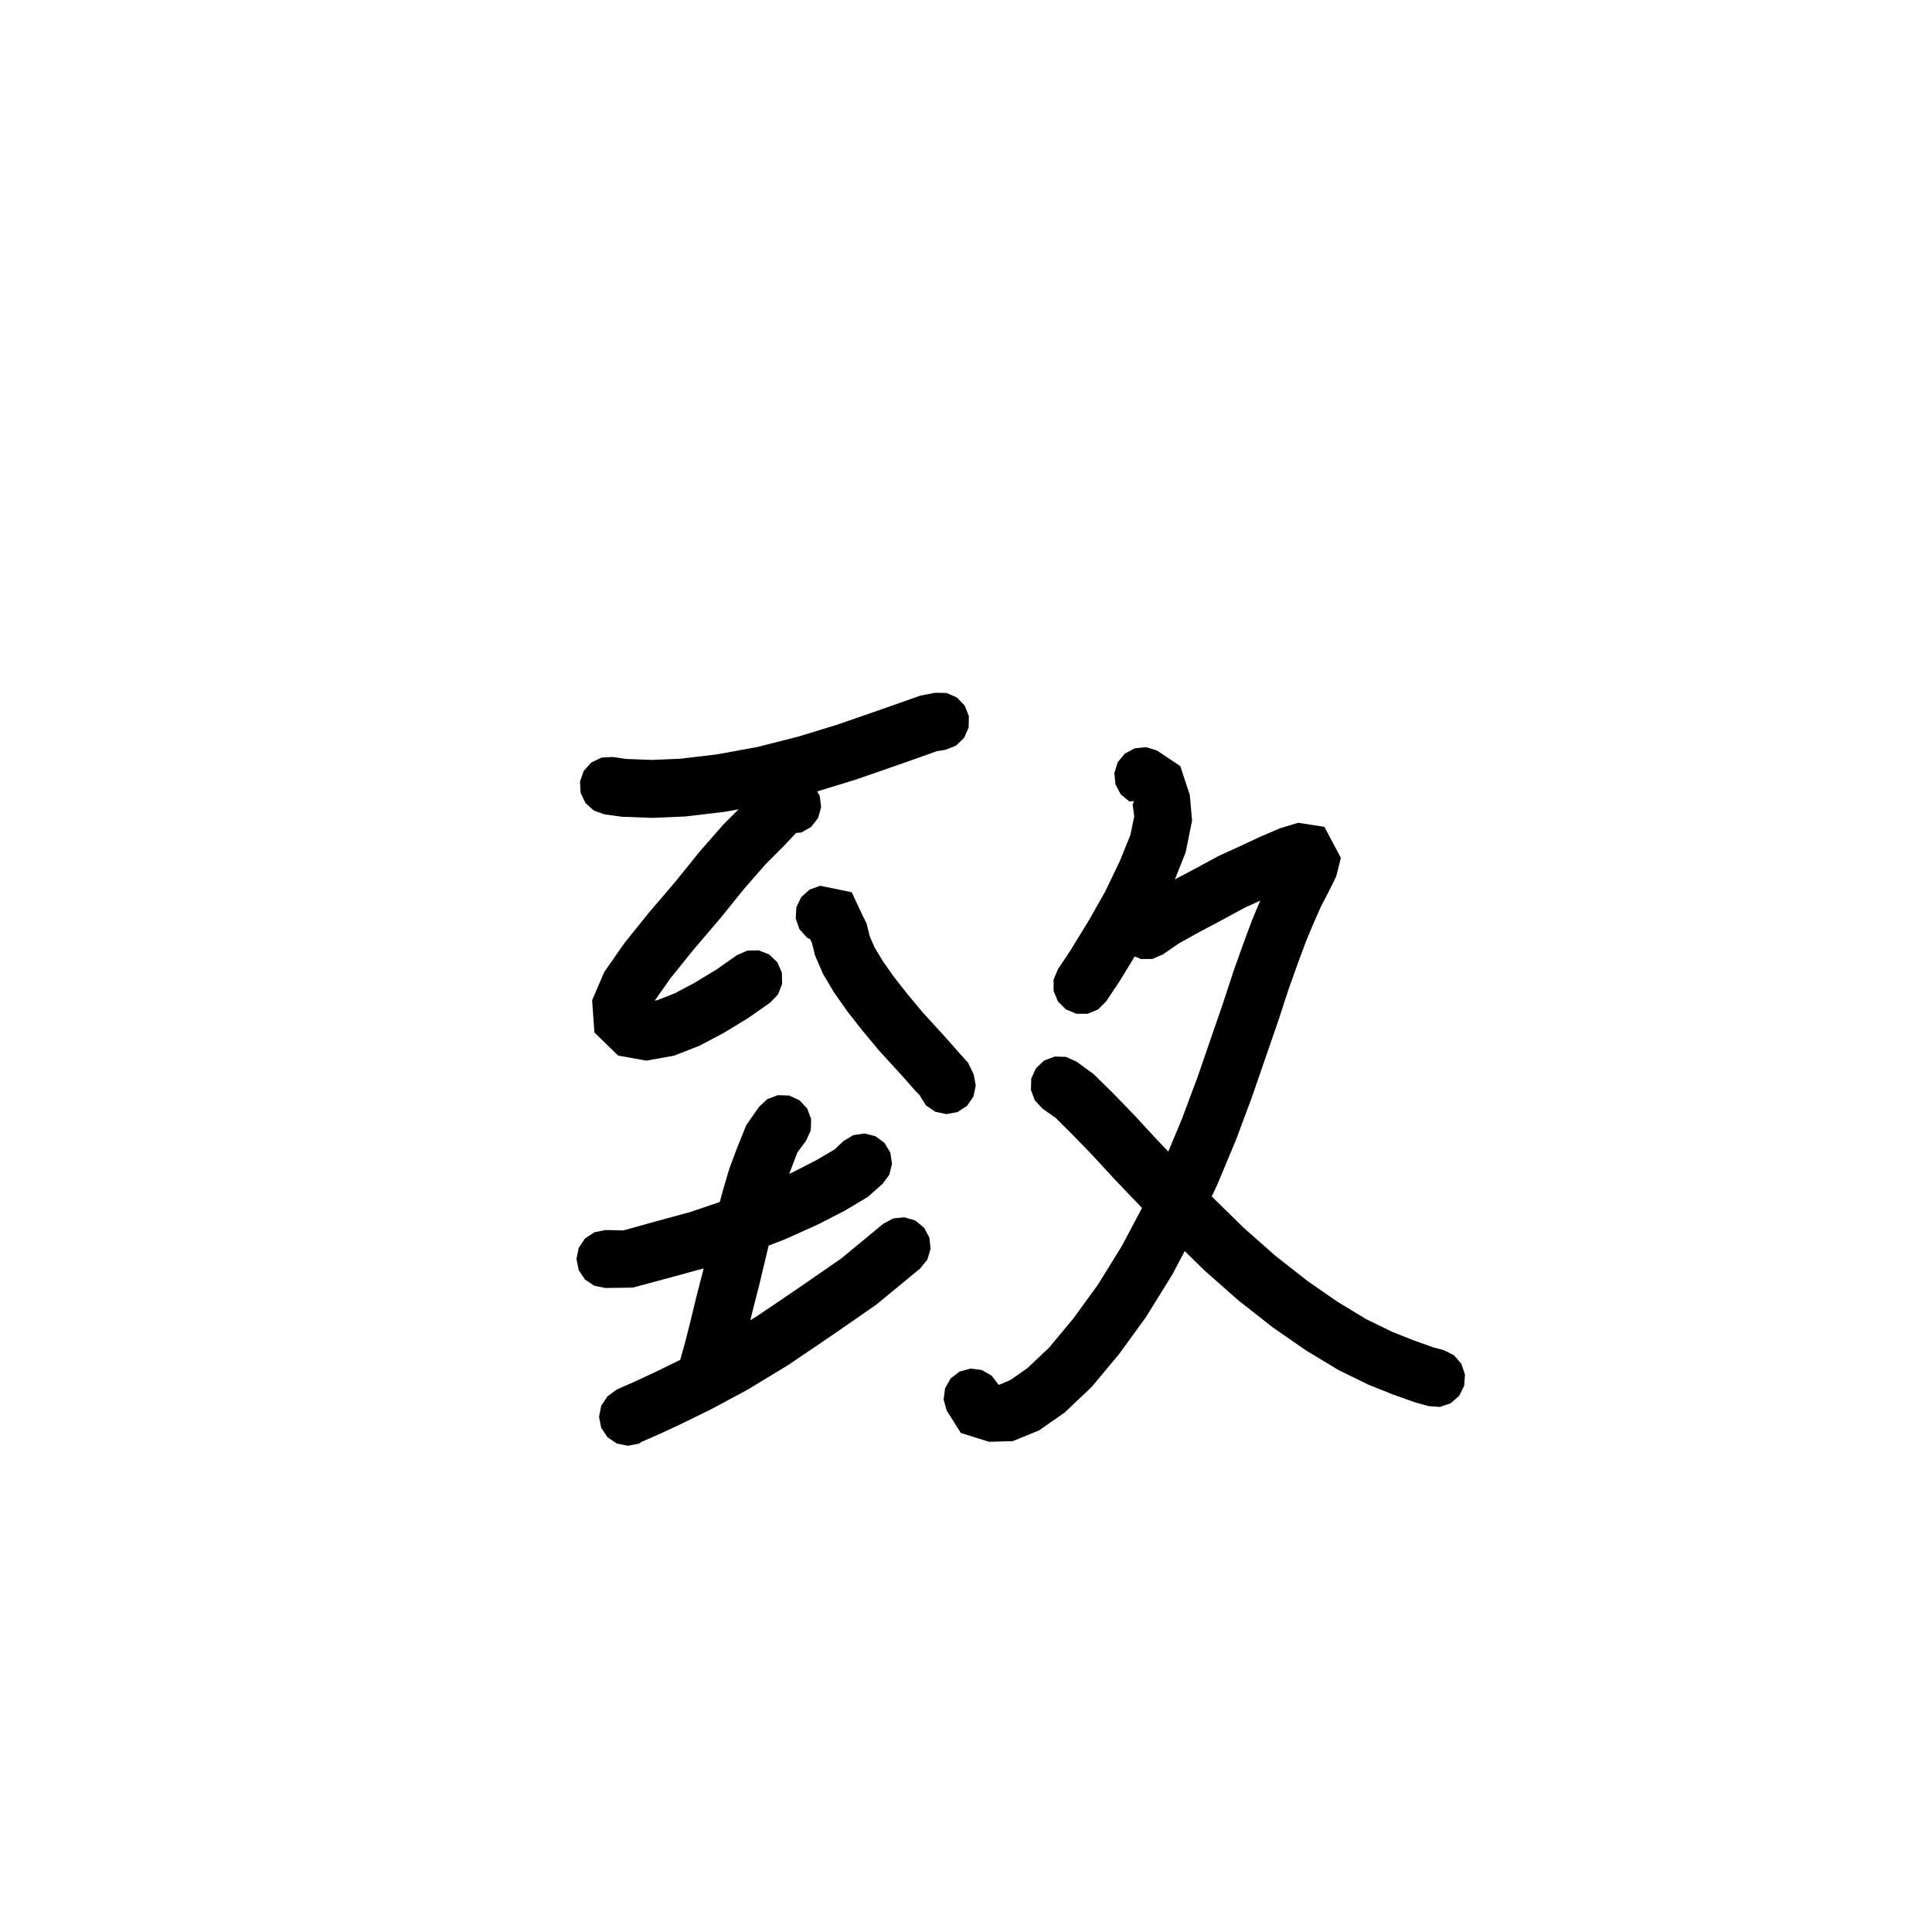
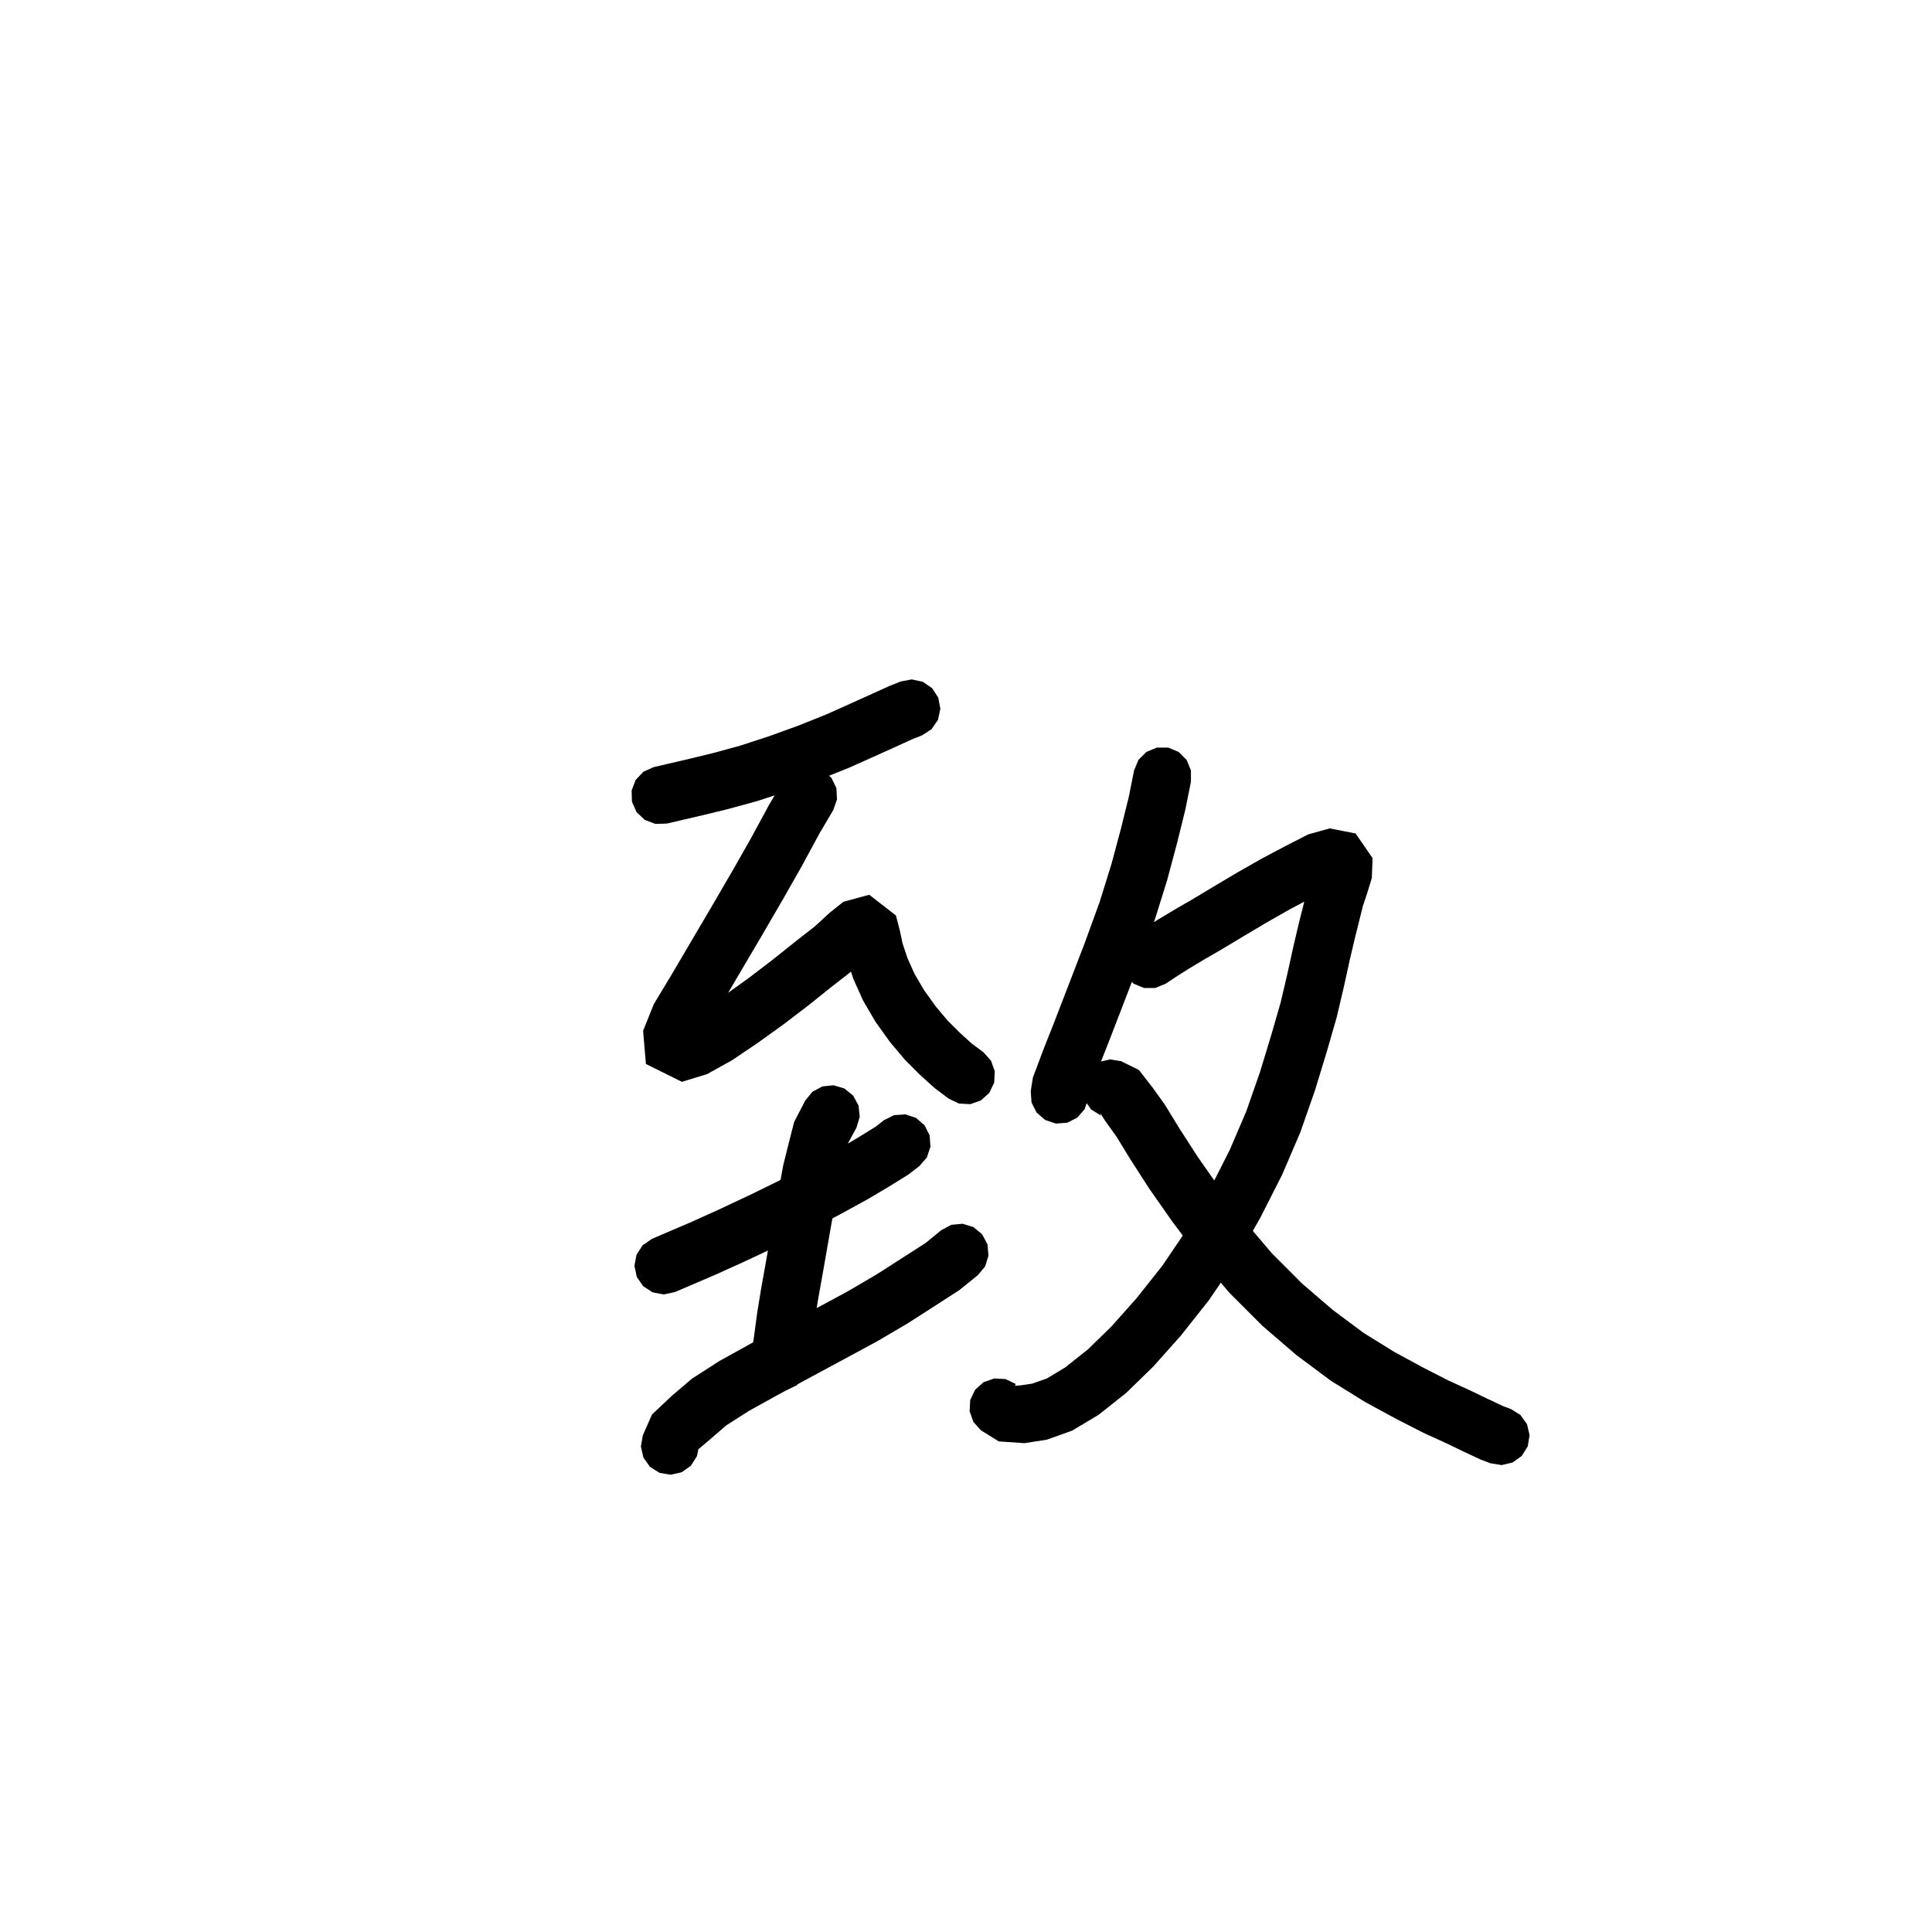
<svg xmlns="http://www.w3.org/2000/svg" viewBox="0 0 300 300" width="300" height="300">
-   <path d="M 93.879 126.455 L 96.514 126.821 L 101.232 127 L 106.393 126.784 L 112.592 126.049 L 119.474 124.797 L 126.425 123.034 L 132.805 121.08 L 138.094 119.25 L 142.111 117.844 L 145.461 116.648 L 146.821 116.427 L 148.454 115.782 L 149.715 114.561 L 150.414 112.951 L 150.443 111.195 L 149.798 109.562 L 148.577 108.3 L 146.966 107.602 L 145.211 107.573 L 142.904 108.019 L 139.12 109.356 L 135.137 110.75 L 130.026 112.52 L 124.006 114.366 L 117.557 116.003 L 111.239 117.151 L 105.638 117.816 L 101.199 118 L 97.184 117.846 L 95.152 117.545 L 93.399 117.641 L 91.816 118.4 L 90.643 119.707 L 90.061 121.364 L 90.156 123.117 L 90.916 124.7 L 92.223 125.872 Z" fill="black" fill-rule="nonzero" />
-   <path d="M 121.593 120.731 L 118.408 121.999 L 115.324 125.028 L 112.316 128.04 L 108.668 132.207 L 104.856 136.923 L 100.753 141.726 L 96.926 146.487 L 93.829 150.933 L 91.945 155.328 L 92.298 160.316 L 95.978 163.908 L 100.376 164.697 L 104.678 163.919 L 108.605 162.384 L 112.342 160.411 L 116.141 158.103 L 119.596 155.687 L 120.811 154.418 L 121.447 152.782 L 121.409 151.027 L 120.702 149.419 L 119.434 148.205 L 117.798 147.568 L 116.042 147.607 L 114.435 148.313 L 111.224 150.564 L 107.889 152.589 L 104.826 154.216 L 102.153 155.281 L 100.055 155.703 L 99.653 155.692 L 100.533 156.684 L 100.686 157.472 L 101.603 155.467 L 104.106 151.913 L 107.679 147.474 L 111.776 142.677 L 115.563 137.993 L 118.915 134.16 L 121.707 131.372 L 123.623 129.334 L 124.439 129.269 L 125.964 128.4 L 127.041 127.012 L 127.504 125.319 L 127.285 123.577 L 126.415 122.052 L 125.028 120.975 L 123.335 120.511 Z" fill="black" fill-rule="nonzero" />
-   <path d="M 128.652 146.455 L 126.105 145.116 L 125.395 145.06 L 126.072 146.398 L 126.567 148.382 L 127.825 151.279 L 129.549 154.163 L 131.608 157.089 L 133.919 160.033 L 136.521 163.154 L 138.789 165.631 L 140.657 167.695 L 142.069 169.308 L 143.043 170.313 L 142.837 170.171 L 143.795 171.643 L 145.243 172.636 L 146.961 173 L 148.687 172.678 L 150.159 171.721 L 151.152 170.273 L 151.515 168.555 L 151.194 166.829 L 150.322 165.02 L 148.762 163.292 L 147.374 161.705 L 145.442 159.569 L 143.31 157.246 L 140.912 154.367 L 138.823 151.711 L 137.082 149.237 L 135.807 147.121 L 135.065 145.418 L 134.559 143.402 L 133.837 141.94 L 132.26 138.55 L 127.379 137.545 L 125.723 138.128 L 124.416 139.3 L 123.656 140.883 L 123.561 142.636 L 124.143 144.293 L 125.316 145.6 L 126.899 146.359 Z" fill="black" fill-rule="nonzero" />
-   <path d="M 94.016 200 L 98.255 199.939 L 104.2 198.341 L 109.836 196.802 L 115.948 194.731 L 121.841 192.456 L 126.954 190.161 L 131.081 188.045 L 134.777 185.843 L 137.043 183.83 L 138.086 182.418 L 138.511 180.714 L 138.25 178.978 L 137.345 177.473 L 135.934 176.429 L 134.23 176.005 L 132.493 176.265 L 130.989 177.17 L 129.587 178.49 L 126.751 180.155 L 123.077 182.039 L 118.39 184.144 L 112.884 186.269 L 107.195 188.198 L 101.832 189.659 L 96.776 191.061 L 94.016 191 L 92.294 191.343 L 90.834 192.318 L 89.858 193.778 L 89.516 195.5 L 89.858 197.222 L 90.834 198.682 L 92.294 199.657 Z" fill="black" fill-rule="nonzero" />
-   <path d="M 117.854 171.884 L 115.887 174.7 L 114.516 178.085 L 113.247 181.477 L 112.18 185.096 L 111.15 189.009 L 110.138 193.258 L 109.147 197.421 L 108.15 201.309 L 107.246 205.024 L 106.464 208.152 L 105.678 210.967 L 105.174 212.816 L 105.052 214.567 L 105.609 216.233 L 106.76 217.558 L 108.332 218.341 L 110.083 218.464 L 111.748 217.907 L 113.073 216.755 L 113.857 215.184 L 114.353 213.366 L 115.167 210.448 L 115.985 207.177 L 116.881 203.491 L 117.884 199.579 L 118.893 195.342 L 119.881 191.191 L 120.851 187.504 L 121.785 184.323 L 122.916 181.315 L 123.811 178.967 L 125.177 177.116 L 125.9 175.515 L 125.954 173.76 L 125.333 172.118 L 124.131 170.838 L 122.531 170.116 L 120.776 170.061 L 119.133 170.682 Z" fill="black" fill-rule="nonzero" />
-   <path d="M 100.698 223.182 L 99.592 223.908 L 102.573 222.599 L 105.665 221.156 L 110.475 218.801 L 116.056 215.803 L 122.349 211.985 L 128.958 207.513 L 136.066 202.587 L 142.879 196.971 L 143.99 195.611 L 144.495 193.93 L 144.318 192.183 L 143.487 190.636 L 142.127 189.526 L 140.445 189.021 L 138.698 189.197 L 137.152 190.029 L 130.632 195.413 L 123.873 200.087 L 117.482 204.415 L 111.576 207.997 L 106.356 210.799 L 101.767 213.044 L 98.859 214.401 L 95.772 215.759 L 94.334 216.818 L 93.358 218.278 L 93.016 220 L 93.358 221.722 L 94.334 223.182 L 95.794 224.157 L 97.516 224.5 L 99.238 224.157 Z" fill="black" fill-rule="nonzero" />
-   <path d="M 175.382 124.462 L 176.094 124.382 L 175.881 124.962 L 176.128 126.77 L 175.517 129.669 L 173.9 133.68 L 171.625 138.421 L 169.139 142.815 L 166.213 147.593 L 164.271 150.504 L 163.601 152.127 L 163.603 153.883 L 164.277 155.504 L 165.519 156.744 L 167.142 157.414 L 168.898 157.413 L 170.52 156.739 L 171.76 155.496 L 173.818 152.407 L 176.892 147.385 L 179.607 142.579 L 182.131 137.32 L 184.114 132.331 L 185.104 127.43 L 184.751 123.438 L 183.271 118.951 L 179.649 116.538 L 177.97 116.023 L 176.223 116.19 L 174.672 117.013 L 173.554 118.367 L 173.039 120.045 L 173.205 121.793 L 174.028 123.344 Z" fill="black" fill-rule="nonzero" />
-   <path d="M 180.565 148.208 L 183.034 146.503 L 186.364 144.654 L 189.739 142.867 L 193.328 140.925 L 196.497 139.488 L 199.456 138.106 L 202.025 137.002 L 203.055 136.639 L 201.183 136.207 L 199.221 132.786 L 199.155 132.687 L 198.31 134.35 L 197.059 136.753 L 195.783 139.619 L 194.429 142.851 L 193.087 146.462 L 191.556 150.749 L 189.951 155.665 L 188.061 161.133 L 185.981 167.178 L 183.531 173.745 L 180.803 180.272 L 177.691 186.888 L 174.21 193.464 L 170.476 199.497 L 166.662 204.74 L 162.918 209.238 L 159.54 212.439 L 156.903 214.281 L 155.185 215.02 L 154.442 214.92 L 154.827 215.486 L 155.041 214.988 L 153.964 213.6 L 152.439 212.731 L 150.697 212.511 L 149.003 212.975 L 147.616 214.052 L 146.747 215.577 L 146.527 217.319 L 146.991 219.012 L 149.204 222.514 L 153.589 223.88 L 157.246 223.78 L 161.328 222.119 L 165.292 219.361 L 169.513 215.362 L 173.77 210.26 L 177.955 204.503 L 182.021 197.936 L 185.741 190.912 L 189.028 183.928 L 191.9 177.055 L 194.45 170.222 L 196.57 164.067 L 198.481 158.535 L 200.075 153.651 L 201.545 149.538 L 202.802 146.149 L 204.048 143.181 L 205.172 140.647 L 206.322 138.45 L 207.477 136.113 L 208.211 133.214 L 205.648 128.393 L 201.576 127.761 L 198.806 128.598 L 195.775 129.894 L 192.734 131.312 L 189.303 132.875 L 185.492 134.933 L 182.067 136.746 L 178.331 138.83 L 175.466 140.792 L 174.241 142.05 L 173.591 143.681 L 173.614 145.436 L 174.307 147.049 L 175.565 148.274 L 177.196 148.925 L 178.952 148.902 Z" fill="black" fill-rule="nonzero" />
-   <path d="M 161.9 172.162 L 163.904 173.569 L 166.516 176.164 L 169.543 179.288 L 173.138 183.183 L 177.481 187.729 L 182.134 192.482 L 187.052 197.296 L 192.335 201.957 L 197.639 206.117 L 202.765 209.674 L 207.849 212.744 L 212.473 215.006 L 216.222 216.508 L 219.784 217.777 L 221.832 218.341 L 223.583 218.464 L 225.248 217.907 L 226.573 216.755 L 227.357 215.184 L 227.48 213.433 L 226.923 211.767 L 225.771 210.442 L 224.2 209.659 L 222.581 209.223 L 219.409 208.092 L 216.158 206.794 L 212.183 204.856 L 207.667 202.126 L 202.992 198.883 L 198.096 195.043 L 193.179 190.704 L 188.498 186.118 L 183.95 181.471 L 179.694 177.017 L 176.088 173.112 L 172.915 169.836 L 169.794 166.764 L 167.131 164.838 L 165.531 164.116 L 163.776 164.061 L 162.133 164.682 L 160.854 165.884 L 160.132 167.485 L 160.077 169.24 L 160.698 170.882 Z" fill="black" fill-rule="nonzero" />
+   <path d="M 103.527 127.885 L 105.7 127.383 L 109.159 126.577 L 112.945 125.656 L 117.509 124.41 L 122.28 122.855 L 127.116 121.106 L 131.764 119.246 L 135.66 117.505 L 138.773 116.099 L 141.643 114.793 L 143.187 114.178 L 144.659 113.221 L 145.652 111.773 L 146.015 110.055 L 145.694 108.329 L 144.736 106.857 L 143.288 105.864 L 141.57 105.5 L 139.844 105.822 L 138.055 106.54 L 135.059 107.901 L 131.971 109.295 L 128.267 110.954 L 123.916 112.694 L 119.351 114.345 L 114.923 115.79 L 110.686 116.944 L 107.072 117.823 L 103.665 118.617 L 101.504 119.115 L 99.903 119.836 L 98.7 121.115 L 98.077 122.757 L 98.131 124.512 L 98.852 126.113 L 100.131 127.316 L 101.772 127.938 Z" fill="black" fill-rule="nonzero" />
+   <path d="M 121.641 121.211 L 119.426 124.963 L 116.581 130.217 L 113.715 135.256 L 110.532 140.726 L 107.238 146.317 L 104.25 151.397 L 101.523 155.924 L 99.86 160.068 L 100.298 165.214 L 105.879 167.985 L 109.815 166.78 L 113.686 164.625 L 117.59 161.991 L 121.593 159.117 L 125.485 156.147 L 129.007 153.329 L 132.309 150.747 L 134.779 148.487 L 135.878 147.566 L 133.857 147.865 L 130.912 145.847 L 130.917 146.351 L 131.482 148.913 L 132.527 152.045 L 134.019 155.367 L 135.941 158.65 L 138.156 161.753 L 140.492 164.534 L 142.812 166.859 L 145.143 168.964 L 147.316 170.6 L 148.899 171.359 L 150.652 171.455 L 152.308 170.872 L 153.616 169.7 L 154.375 168.117 L 154.47 166.364 L 153.888 164.707 L 152.716 163.4 L 150.888 162.036 L 149.019 160.341 L 147.139 158.466 L 145.275 156.247 L 143.49 153.75 L 142.013 151.233 L 140.904 148.755 L 140.149 146.487 L 139.714 144.449 L 139.119 142.153 L 134.974 138.935 L 130.953 140.034 L 128.852 141.713 L 126.523 143.853 L 123.424 146.271 L 119.946 149.053 L 116.238 151.883 L 112.442 154.609 L 108.945 156.975 L 106.016 158.62 L 105.152 159.015 L 108.133 160.786 L 108.571 162.332 L 109.508 160.076 L 111.982 156.003 L 114.993 150.883 L 118.299 145.274 L 121.516 139.744 L 124.451 134.583 L 127.272 129.371 L 129.39 125.789 L 129.971 124.132 L 129.874 122.379 L 129.113 120.797 L 127.805 119.626 L 126.148 119.045 L 124.395 119.142 L 122.812 119.902 Z" fill="black" fill-rule="nonzero" />
+   <path d="M 104.788 200.636 L 107.122 199.636 L 111.131 197.918 L 115.401 195.986 L 120.363 193.657 L 125.544 191.117 L 130.433 188.571 L 134.737 186.214 L 138.047 184.249 L 141.032 182.397 L 142.778 181.052 L 143.927 179.724 L 144.481 178.058 L 144.355 176.307 L 143.568 174.737 L 142.24 173.588 L 140.574 173.035 L 138.823 173.161 L 137.253 173.948 L 135.999 174.936 L 133.385 176.551 L 130.294 178.386 L 126.198 180.629 L 121.487 183.083 L 116.468 185.543 L 111.63 187.814 L 107.5 189.682 L 103.576 191.364 L 101.243 192.364 L 99.795 193.357 L 98.837 194.829 L 98.516 196.555 L 98.879 198.273 L 99.873 199.721 L 101.344 200.678 L 103.07 201 Z" fill="black" fill-rule="nonzero" />
+   <path d="M 125.039 170.895 L 123.317 174.213 L 122.447 177.62 L 121.617 180.952 L 120.989 184.39 L 120.286 188.205 L 119.583 192.224 L 118.885 196.215 L 118.18 200.141 L 117.564 203.941 L 117.062 207.688 L 116.571 210.798 L 116.64 212.553 L 117.376 214.147 L 118.666 215.338 L 120.314 215.945 L 122.068 215.875 L 123.662 215.139 L 124.854 213.849 L 125.461 212.202 L 125.969 208.979 L 126.467 205.259 L 127.051 201.659 L 127.747 197.785 L 128.448 193.776 L 129.145 189.795 L 129.842 186.01 L 130.415 182.847 L 131.184 179.78 L 131.714 177.454 L 132.993 175.105 L 133.496 173.423 L 133.317 171.677 L 132.483 170.131 L 131.121 169.023 L 129.439 168.52 L 127.692 168.699 L 126.147 169.533 Z" fill="black" fill-rule="nonzero" />
+   <path d="M 108.216 226.115 L 108.449 225.033 L 110.288 223.479 L 112.772 221.332 L 116.311 219.071 L 120.873 216.549 L 125.851 213.861 L 131.051 211.061 L 136.122 208.322 L 140.864 205.539 L 144.848 202.986 L 148.959 200.332 L 151.853 197.993 L 152.974 196.641 L 153.492 194.963 L 153.328 193.215 L 152.508 191.662 L 151.156 190.542 L 149.479 190.024 L 147.73 190.187 L 146.178 191.007 L 143.739 193.001 L 139.983 195.414 L 136.167 197.861 L 131.709 200.478 L 126.78 203.139 L 121.58 205.939 L 116.558 208.651 L 111.72 211.329 L 107.459 214.068 L 104.343 216.721 L 101.249 219.633 L 99.816 222.885 L 99.517 224.615 L 99.903 226.328 L 100.916 227.762 L 102.4 228.7 L 104.13 228.999 L 105.843 228.612 L 107.278 227.6 Z" fill="black" fill-rule="nonzero" />
+   <path d="M 176.103 119.617 L 175.293 123.675 L 174.058 128.677 L 172.594 134.144 L 170.753 140.057 L 168.401 146.523 L 165.916 152.982 L 163.723 158.665 L 162.018 162.978 L 160.39 167.315 L 160.05 169.442 L 160.177 171.193 L 160.964 172.763 L 162.291 173.912 L 163.957 174.465 L 165.709 174.339 L 167.278 173.552 L 168.427 172.224 L 168.981 170.558 L 168.975 170.018 L 170.413 166.222 L 172.108 161.935 L 174.315 156.218 L 176.83 149.677 L 179.278 142.943 L 181.237 136.656 L 182.773 130.923 L 184.072 125.658 L 184.928 121.383 L 184.93 119.627 L 184.26 118.004 L 183.02 116.761 L 181.398 116.087 L 179.642 116.086 L 178.019 116.756 L 176.777 117.996 Z" fill="black" fill-rule="nonzero" />
+   <path d="M 181.012 152.744 L 182.464 151.775 L 184.579 150.43 L 186.997 148.979 L 189.603 147.475 L 193.123 145.363 L 196.776 143.191 L 200.382 141.144 L 203.699 139.389 L 206.679 137.84 L 207.557 137.567 L 205.934 137.179 L 204.295 134.942 L 204.22 134.438 L 203.736 135.909 L 202.992 138.151 L 202.35 140.709 L 201.642 143.542 L 200.827 147.005 L 199.928 151.103 L 198.863 155.657 L 197.402 160.718 L 195.64 166.498 L 193.522 172.569 L 190.941 178.59 L 187.755 184.865 L 184.296 190.921 L 180.485 196.542 L 176.467 201.609 L 172.557 205.997 L 168.934 209.53 L 165.428 212.318 L 162.552 214.051 L 160.27 214.848 L 158.55 215.108 L 157.6 215.177 L 157.716 214.9 L 156.132 214.141 L 154.379 214.045 L 152.723 214.628 L 151.416 215.8 L 150.656 217.383 L 150.561 219.136 L 151.143 220.793 L 152.316 222.1 L 155.098 223.823 L 159.082 224.092 L 162.561 223.552 L 166.479 222.149 L 170.603 219.682 L 174.897 216.27 L 179.074 212.203 L 183.364 207.391 L 187.747 201.858 L 191.935 195.679 L 195.677 189.135 L 199.09 182.41 L 201.91 175.831 L 204.192 169.302 L 206.029 163.282 L 207.568 157.943 L 208.704 153.097 L 209.604 148.995 L 210.389 145.658 L 211.081 142.891 L 211.639 140.649 L 212.295 138.691 L 213.012 136.362 L 213.136 133.258 L 210.497 129.421 L 206.474 128.633 L 203.152 129.56 L 199.532 131.411 L 196.049 133.256 L 192.255 135.409 L 188.508 137.637 L 185.028 139.725 L 182.434 141.221 L 179.853 142.77 L 177.567 144.225 L 176.019 145.256 L 174.777 146.496 L 174.103 148.117 L 174.101 149.873 L 174.771 151.496 L 176.012 152.739 L 177.633 153.413 L 179.389 153.414 Z" fill="black" fill-rule="nonzero" />
+   <path d="M 170.936 173.213 L 170.852 172.857 L 171.674 174.144 L 173.353 176.468 L 175.508 179.998 L 178.484 184.614 L 182.078 189.749 L 186.205 195.215 L 190.907 200.75 L 196.052 205.896 L 201.3 210.411 L 206.677 214.416 L 211.948 217.687 L 216.712 220.278 L 220.946 222.446 L 224.509 224.076 L 227.186 225.365 L 229.884 226.625 L 231.436 227.213 L 233.168 227.497 L 234.878 227.097 L 236.304 226.072 L 237.229 224.58 L 237.513 222.847 L 237.112 221.138 L 236.088 219.712 L 234.596 218.787 L 233.48 218.375 L 231.045 217.235 L 228.322 215.924 L 224.885 214.354 L 220.919 212.322 L 216.483 209.913 L 211.754 206.984 L 206.931 203.389 L 202.179 199.304 L 197.525 194.65 L 193.226 189.585 L 189.353 184.451 L 185.948 179.586 L 183.124 175.202 L 180.879 171.532 L 178.957 168.856 L 176.846 166.143 L 174.096 164.787 L 172.363 164.503 L 170.654 164.903 L 169.228 165.928 L 168.302 167.42 L 168.018 169.153 L 168.419 170.862 L 169.443 172.288 Z" fill="black" fill-rule="nonzero" />
</svg>
